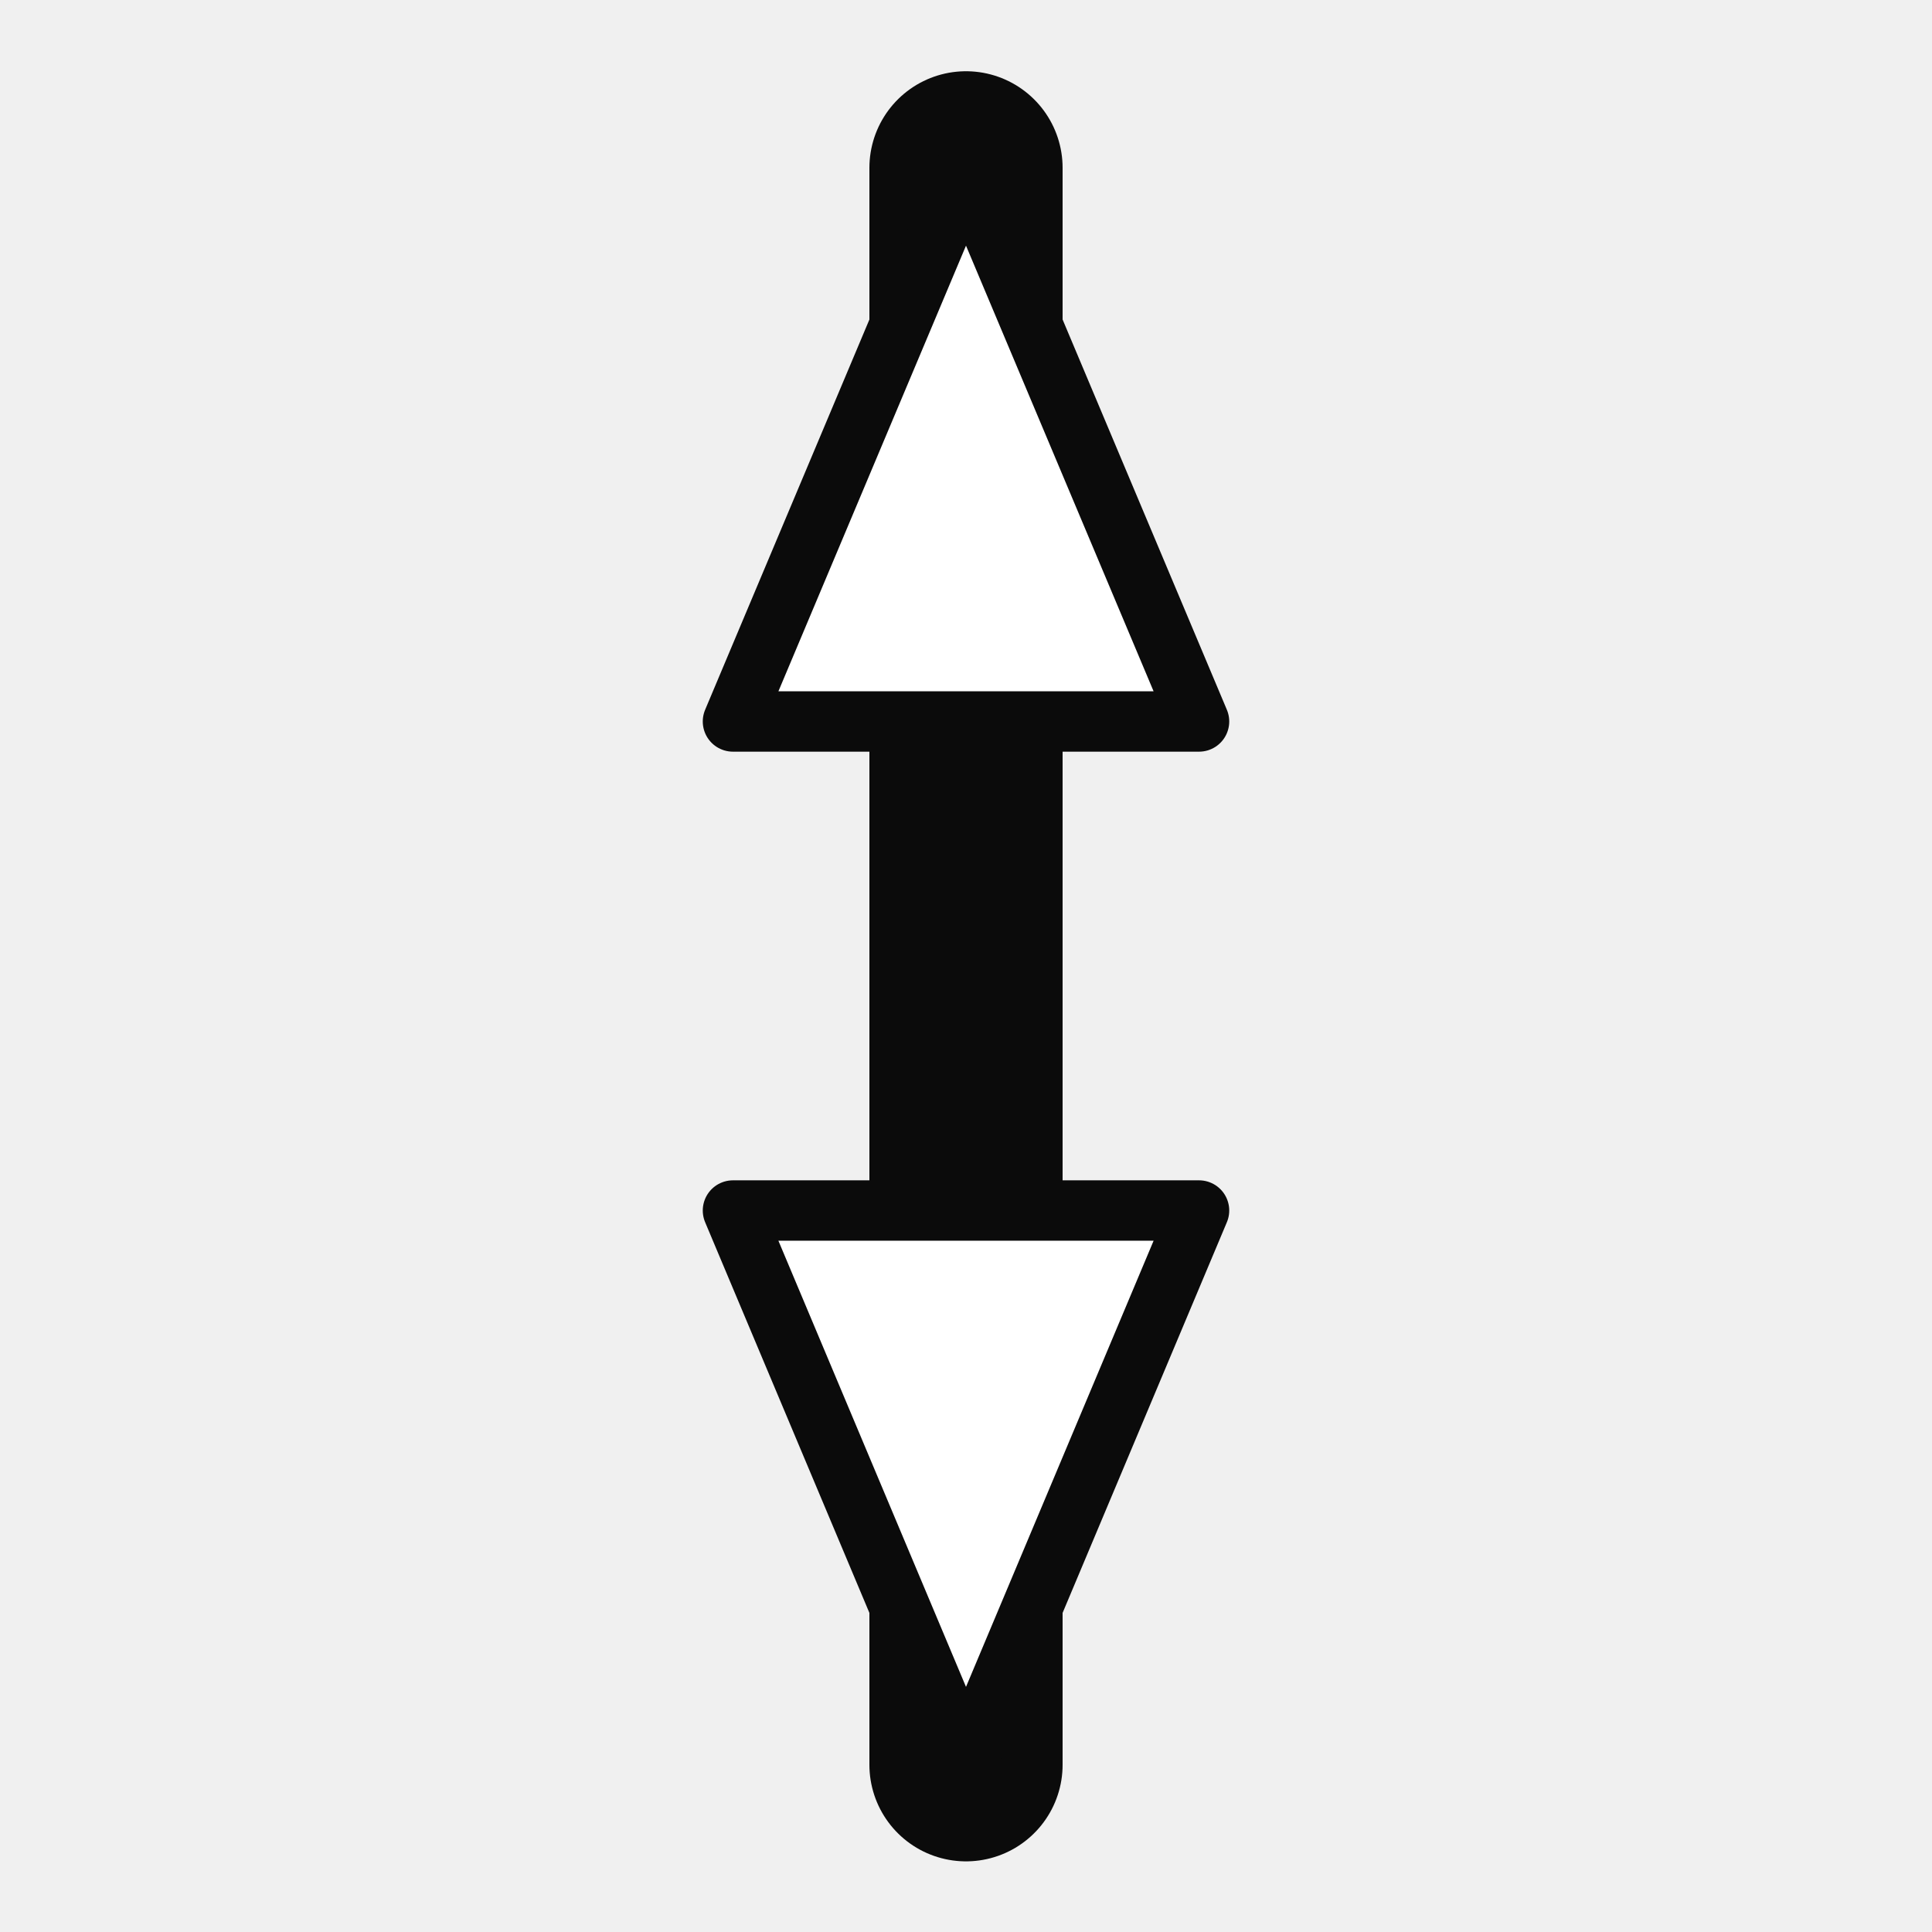
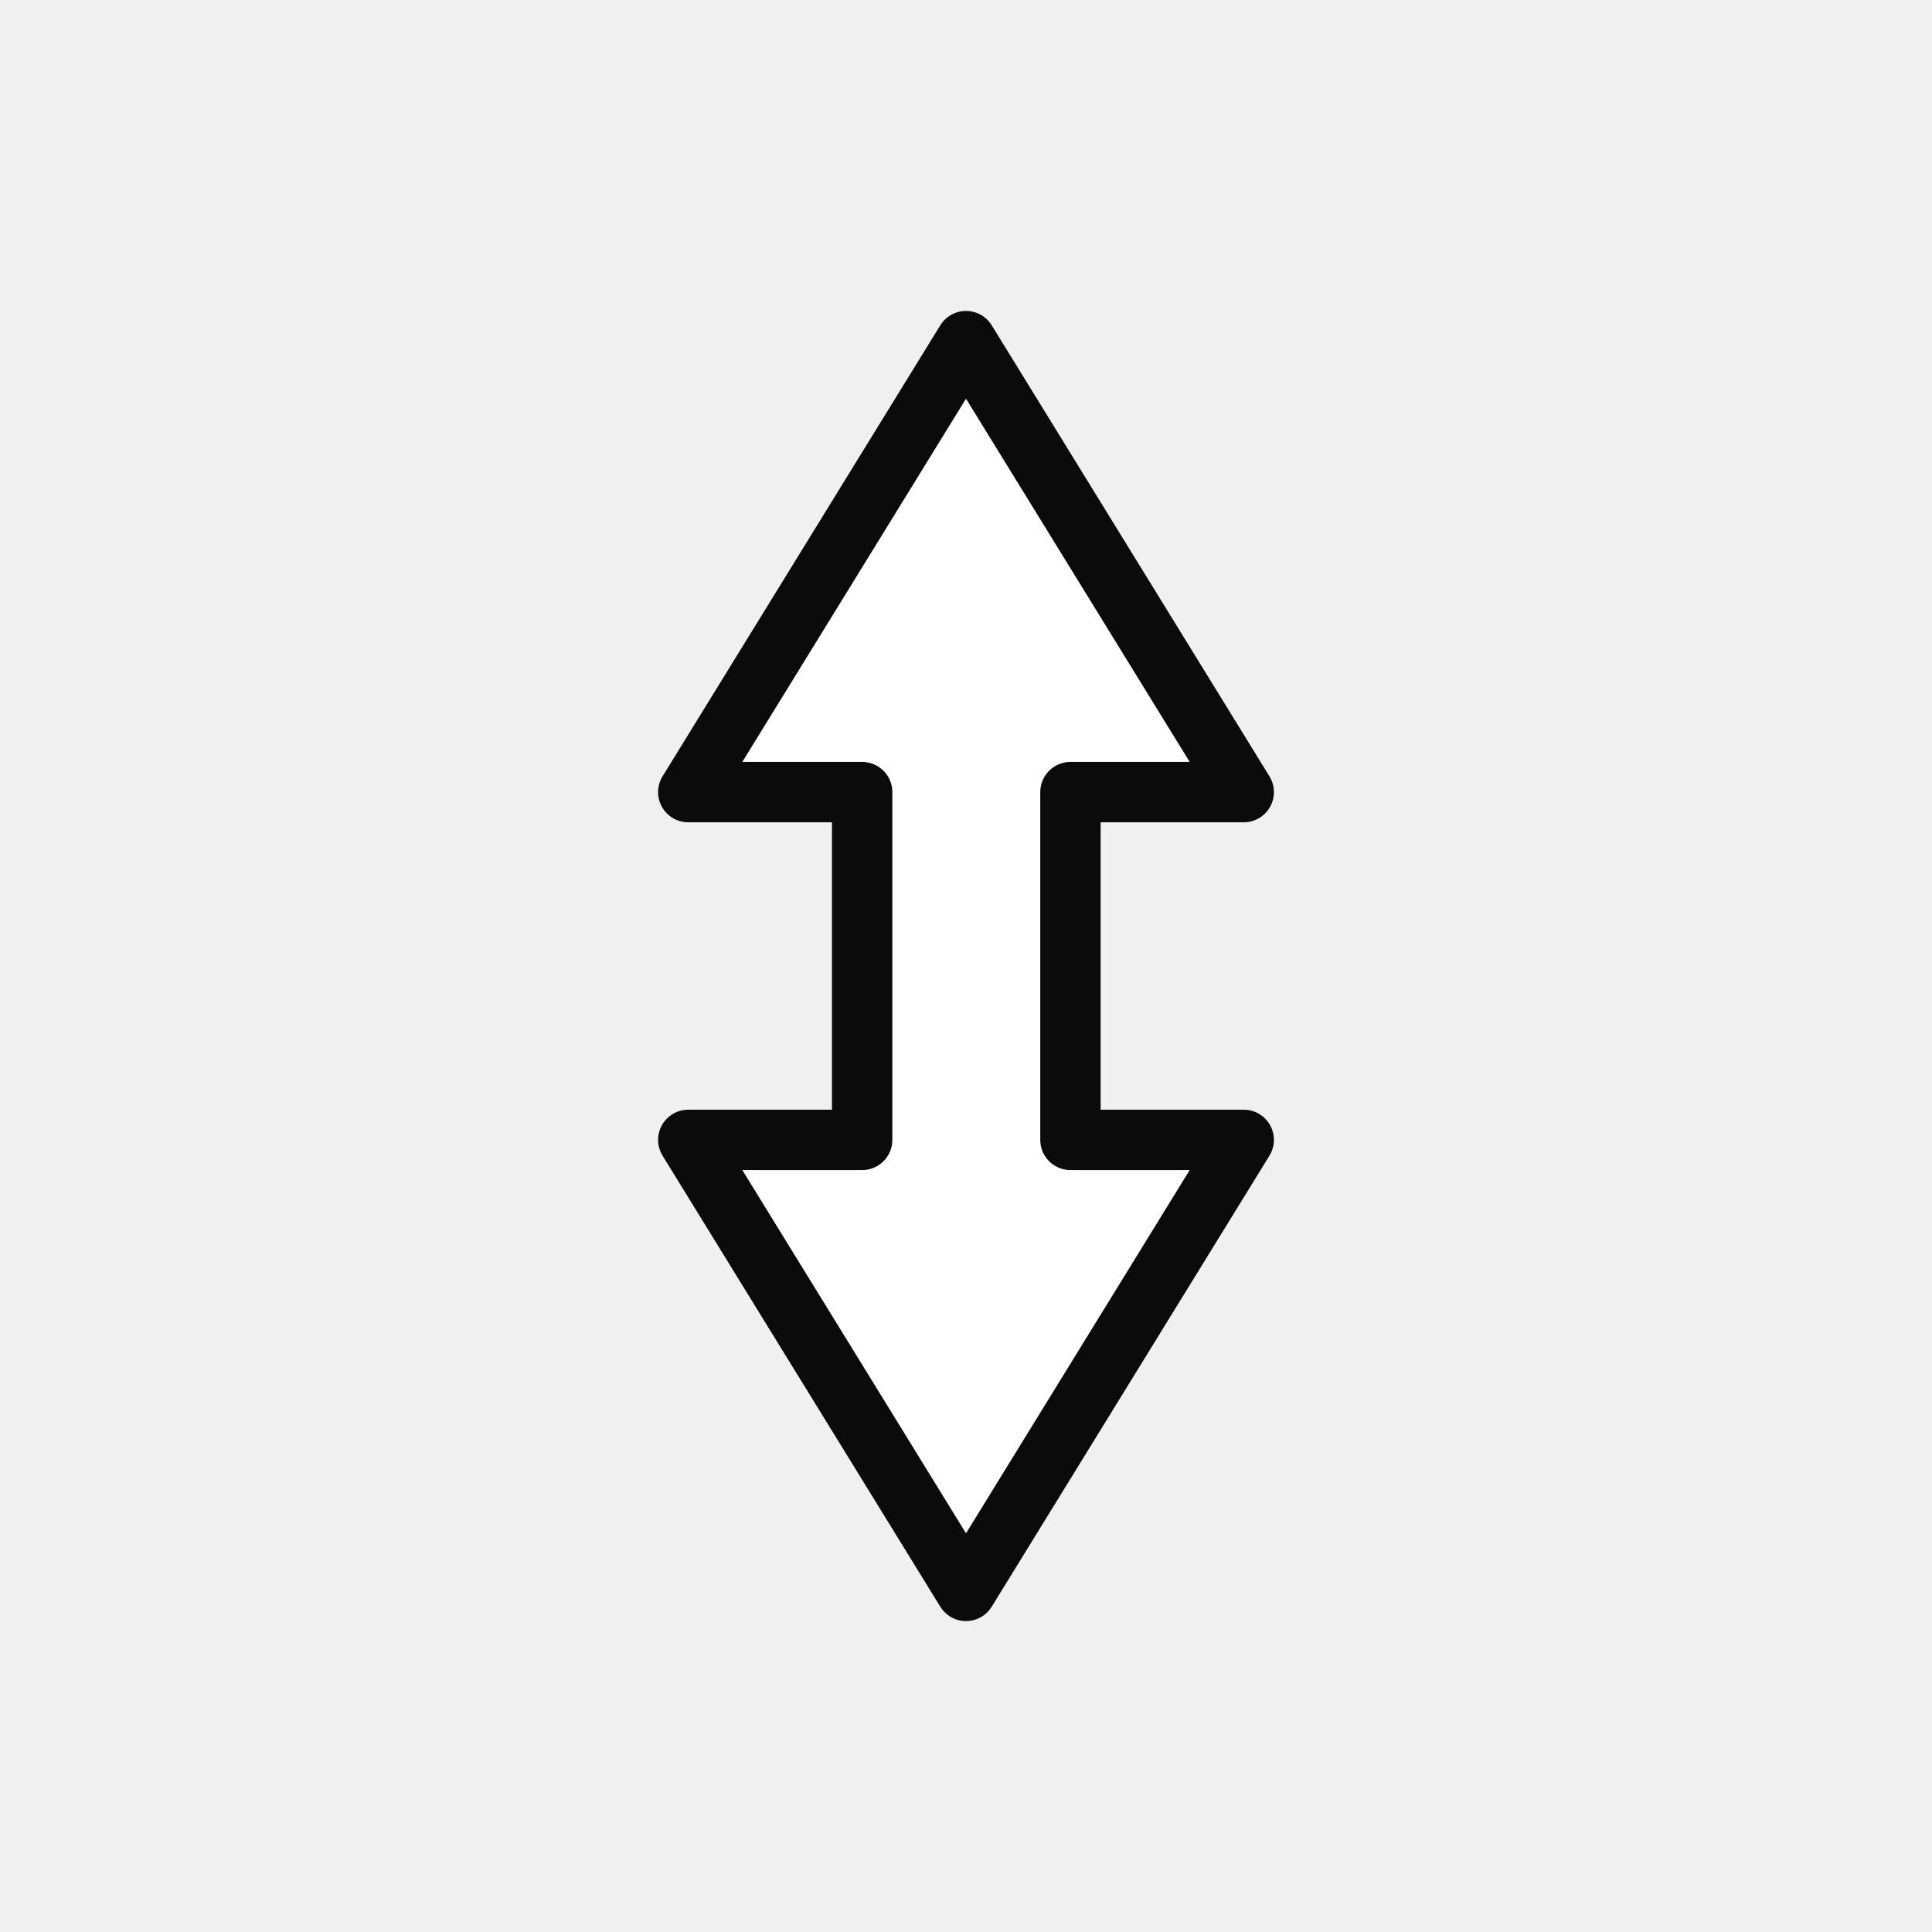
<svg xmlns="http://www.w3.org/2000/svg" width="256" height="256" viewBox="0 0 32 32" data-hotspot="16.00,16.00">
-   <line x1="16.00" y1="2.78" x2="16.00" y2="29.23" stroke="#0B0B0B" stroke-width="3.2" stroke-linecap="round" />
-   <polygon points="16.00,2.78 12.14,11.95 19.86,11.95" fill="#FFFFFF" stroke="#0B0B0B" stroke-width="1.0" stroke-linejoin="round" />
-   <polygon points="16.00,29.23 19.86,20.05 12.14,20.05" fill="#FFFFFF" stroke="#0B0B0B" stroke-width="1.0" stroke-linejoin="round" />
+   <polygon points="16.00,5.65 20.60,13.12 17.73,13.12 17.73,18.88 20.60,18.88 16.00,26.35 11.40,18.88 14.28,18.88 14.28,13.12 11.40,13.12" fill="#FFFFFF" stroke="#0B0B0B" stroke-width="1.0" stroke-linejoin="round" />
</svg>
